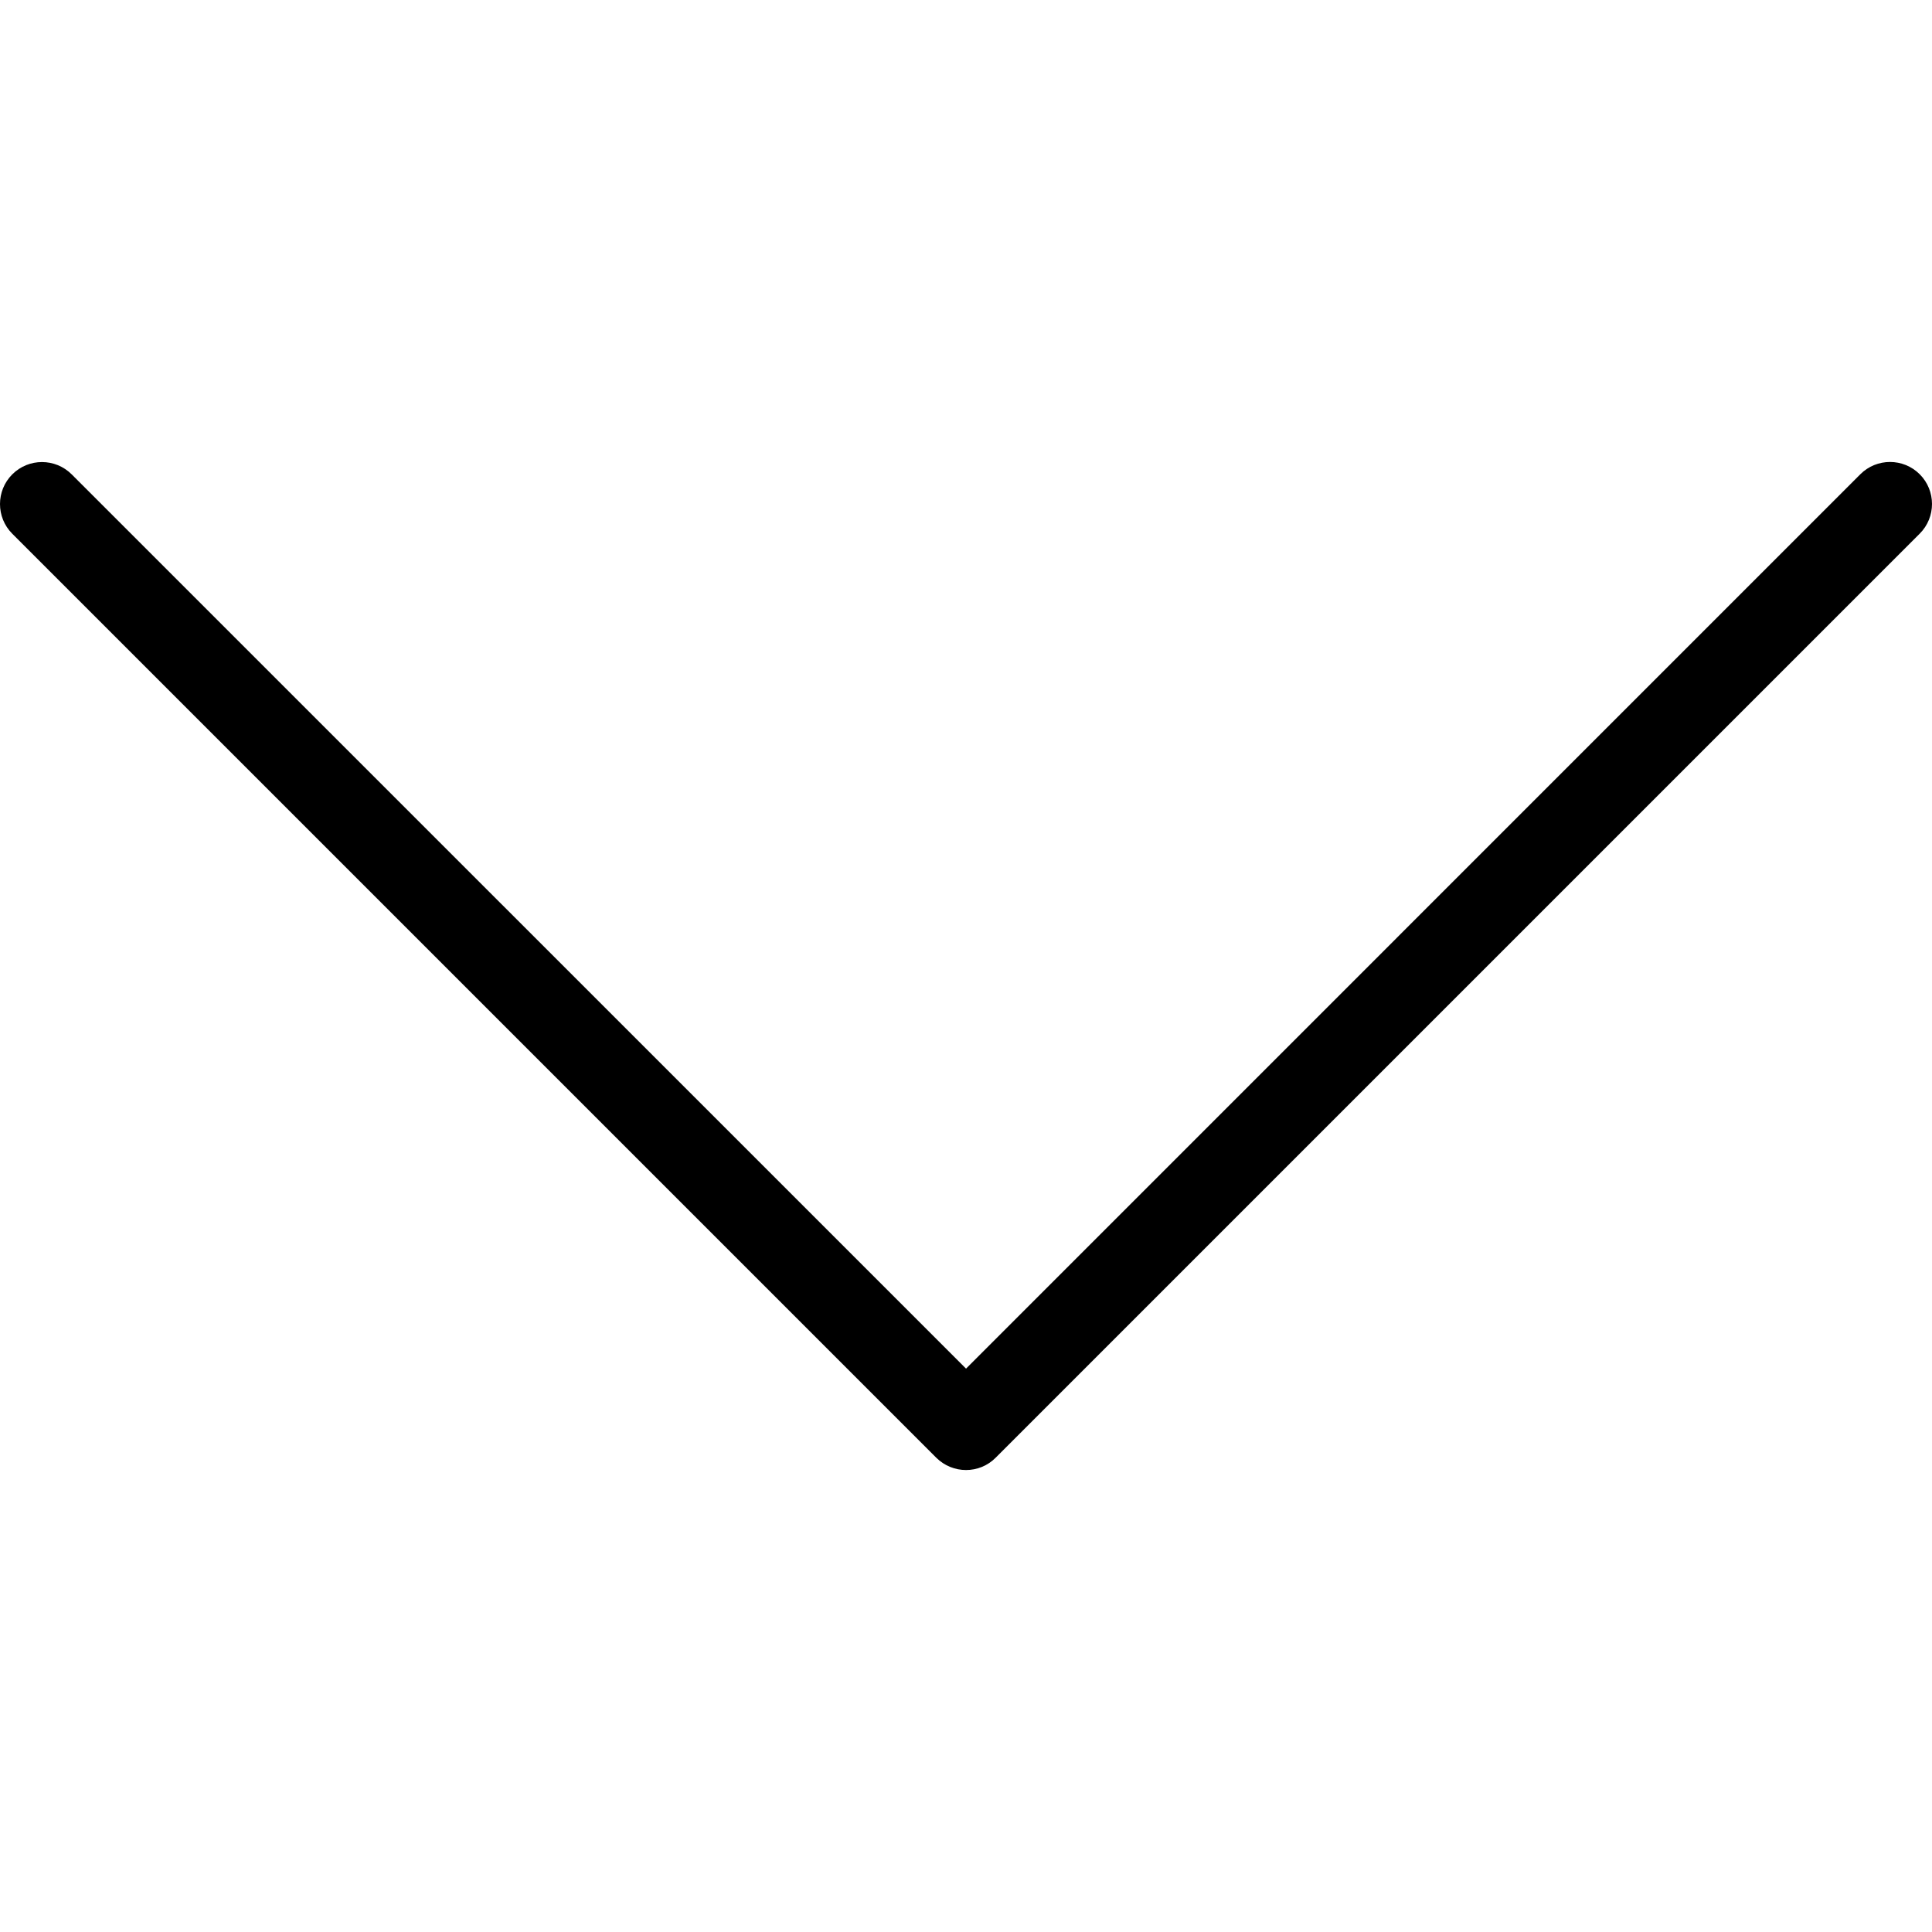
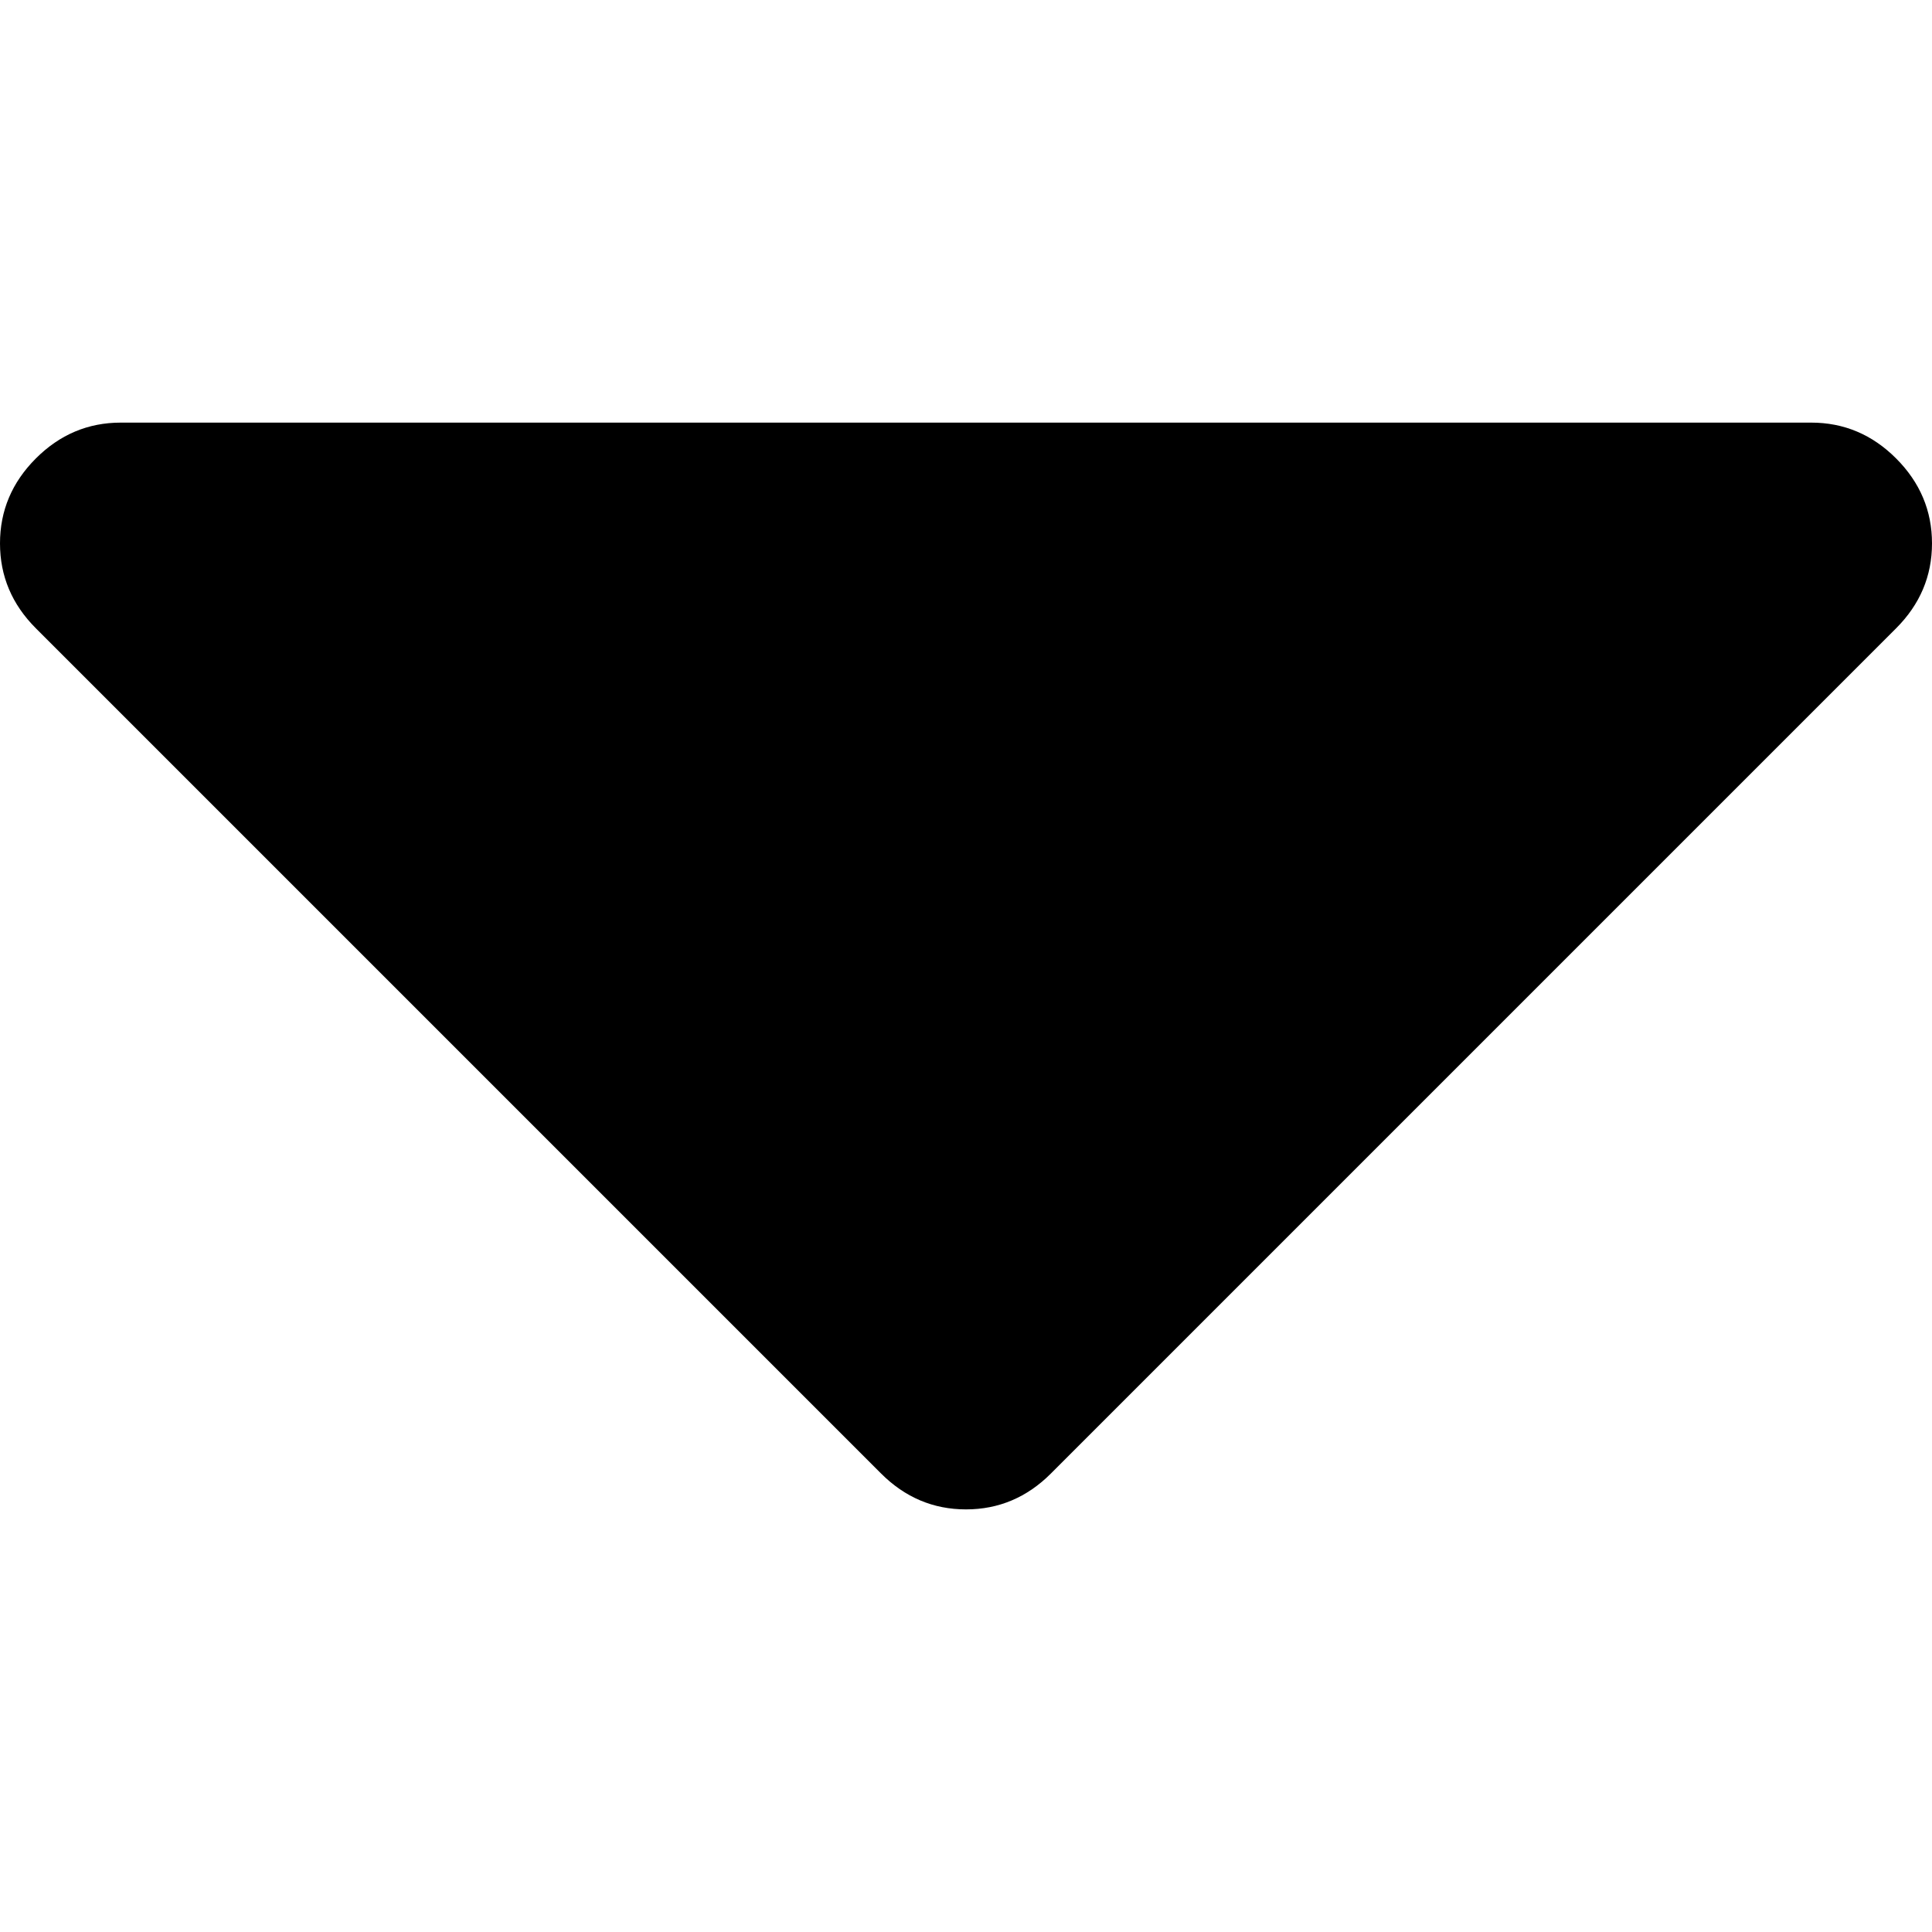
- <svg xmlns="http://www.w3.org/2000/svg" version="1.1" id="Capa_1" x="0px" y="0px" viewBox="0 0 490.656 490.656" style="enable-background:new 0 0 490.656 490.656;" xml:space="preserve">
+ <svg xmlns="http://www.w3.org/2000/svg" version="1.1" id="Capa_1" x="0px" y="0px" width="292.362px" height="292.362px" viewBox="0 0 292.362 292.362" style="enable-background:new 0 0 292.362 292.362;" xml:space="preserve">
  <g>
-     <g>
-       <path d="M487.536,120.445c-4.16-4.16-10.923-4.16-15.083,0L245.339,347.581L18.203,120.467c-4.16-4.16-10.923-4.16-15.083,0    c-4.16,4.16-4.16,10.923,0,15.083l234.667,234.667c2.091,2.069,4.821,3.115,7.552,3.115s5.461-1.045,7.531-3.136l234.667-234.667    C491.696,131.368,491.696,124.605,487.536,120.445z" />
-     </g>
+     <path d="M286.935,69.377c-3.614-3.617-7.898-5.424-12.848-5.424H18.274c-4.952,0-9.233,1.807-12.85,5.424   C1.807,72.998,0,77.279,0,82.228c0,4.948,1.807,9.229,5.424,12.847l127.907,127.907c3.621,3.617,7.902,5.428,12.85,5.428   s9.233-1.811,12.847-5.428L286.935,95.074c3.613-3.617,5.427-7.898,5.427-12.847C292.362,77.279,290.548,72.998,286.935,69.377z" />
  </g>
-   <g>
- </g>
-   <g>
- </g>
-   <g>
- </g>
-   <g>
- </g>
-   <g>
- </g>
-   <g>
- </g>
-   <g>
- </g>
-   <g>
- </g>
-   <g>
- </g>
-   <g>
- </g>
-   <g>
- </g>
-   <g>
- </g>
-   <g>
- </g>
-   <g>
- </g>
-   <g>
- </g>
</svg>
